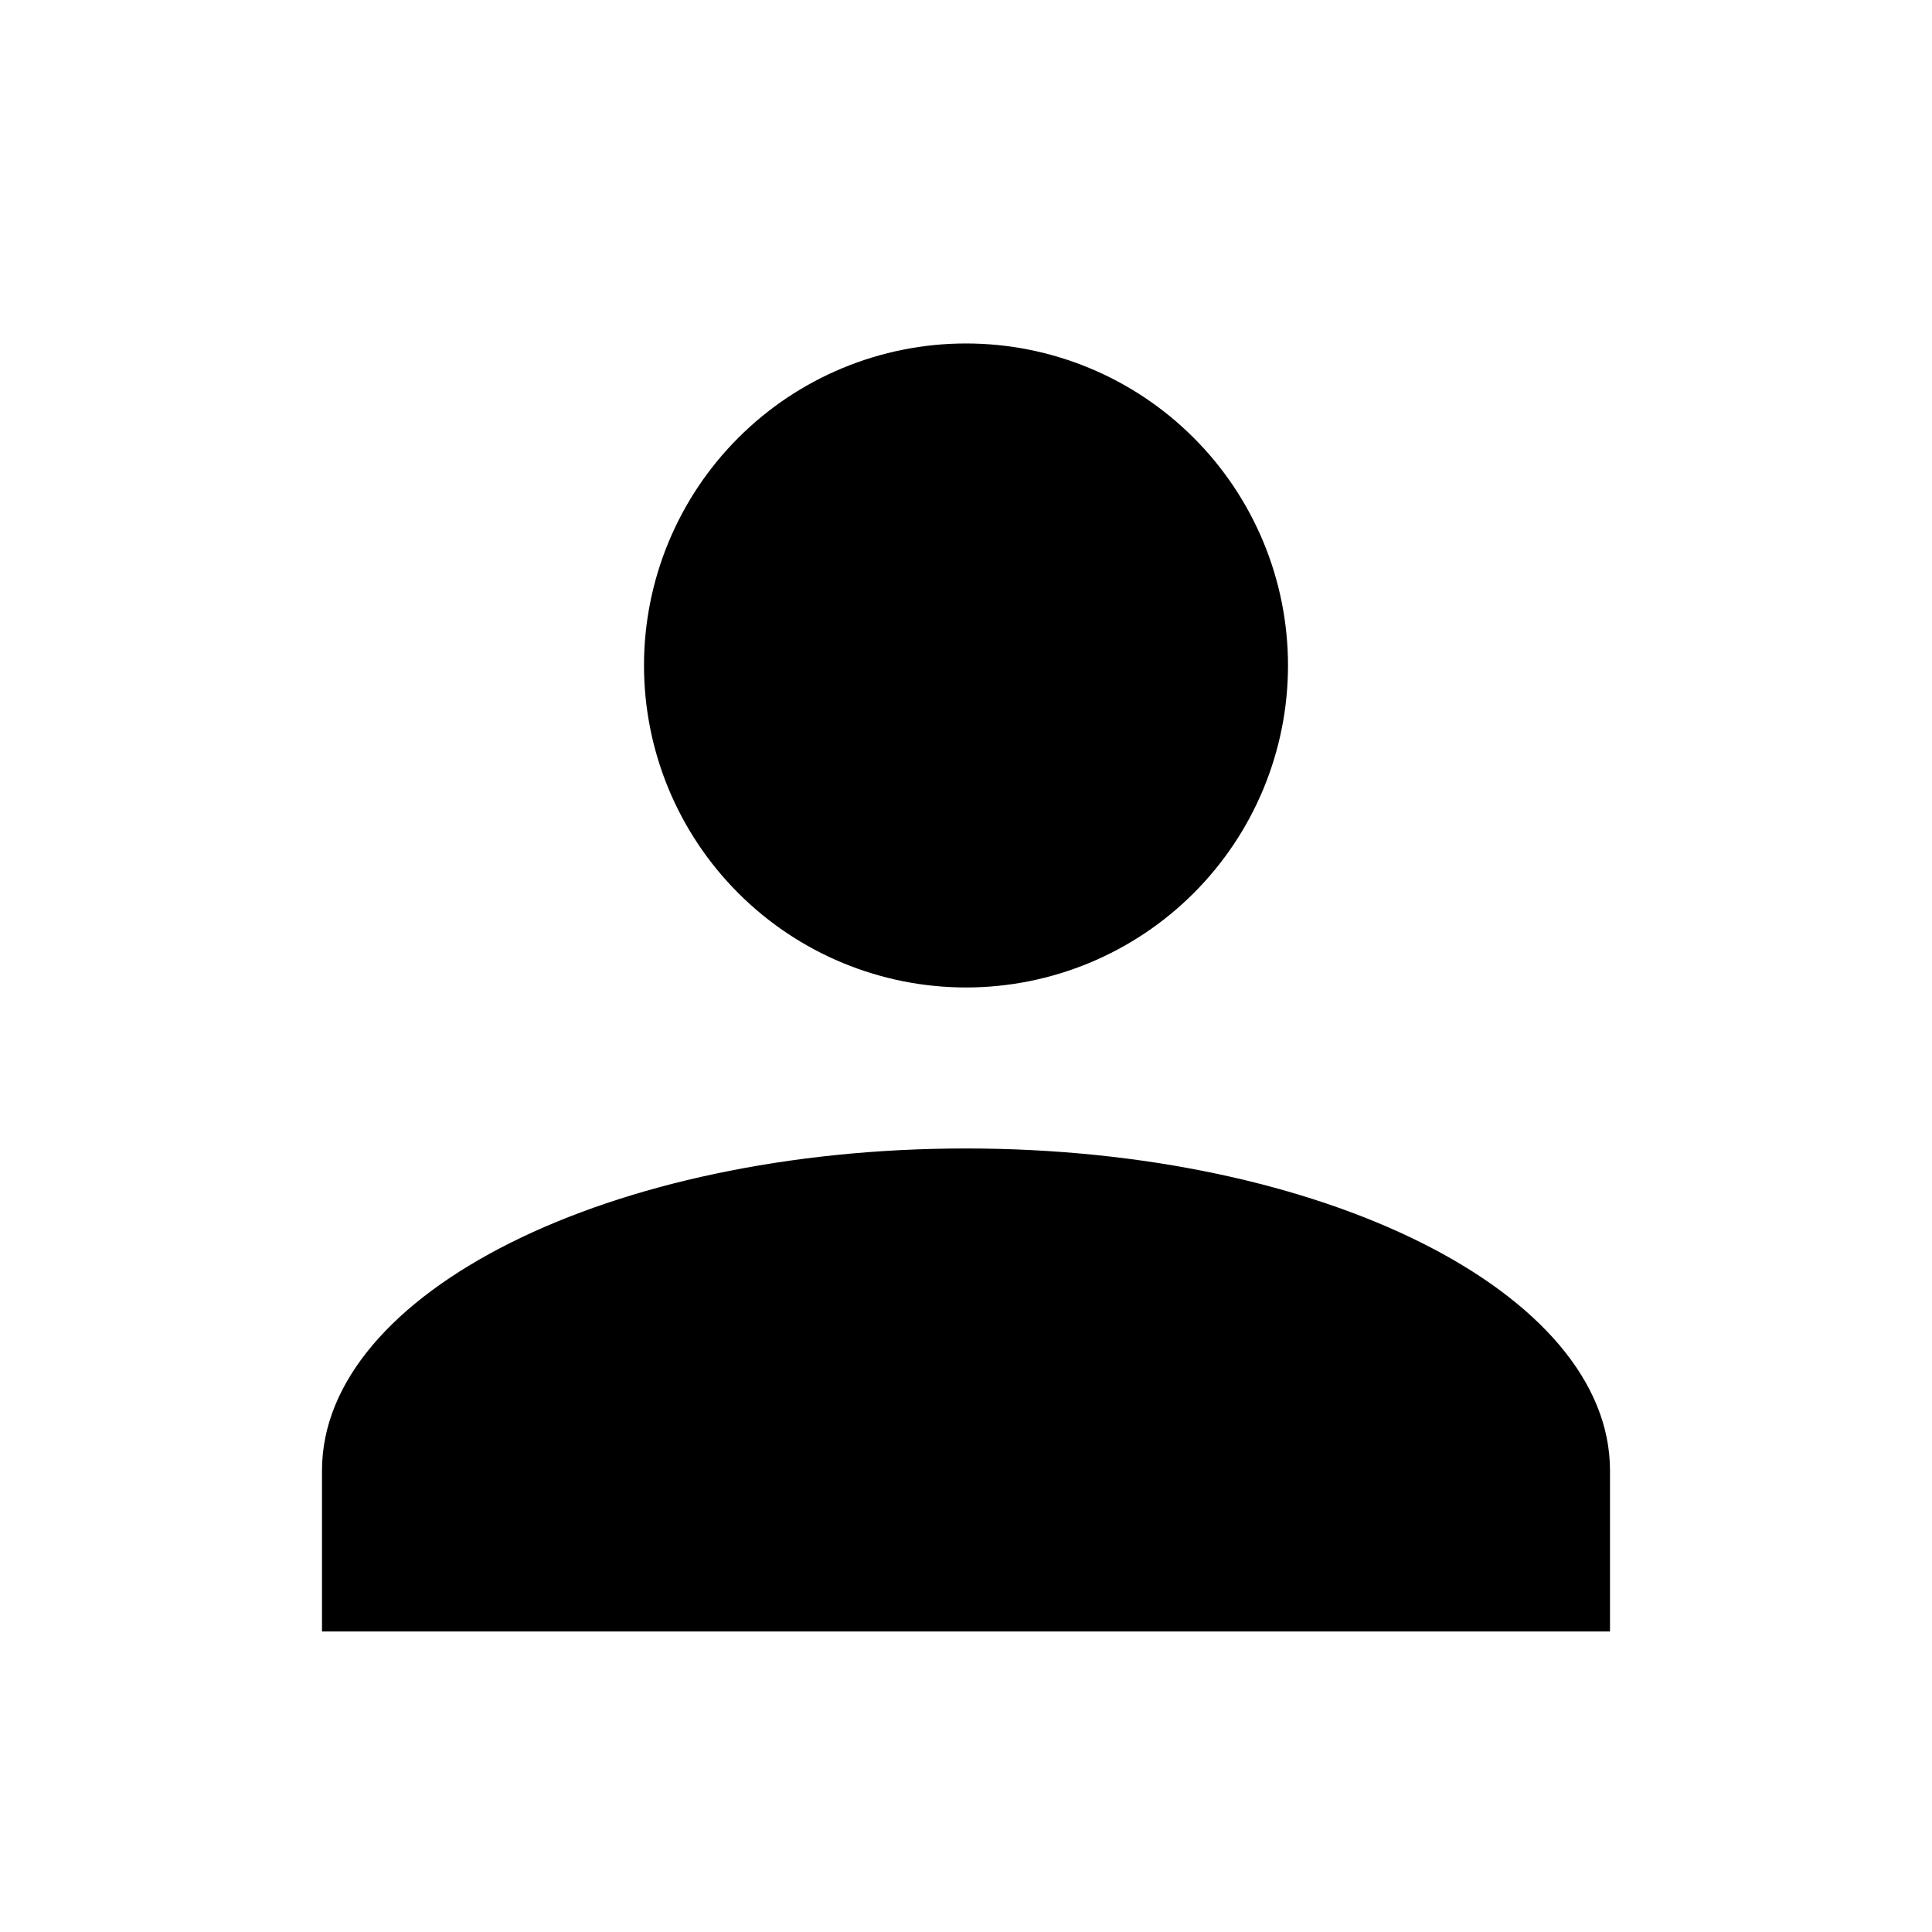
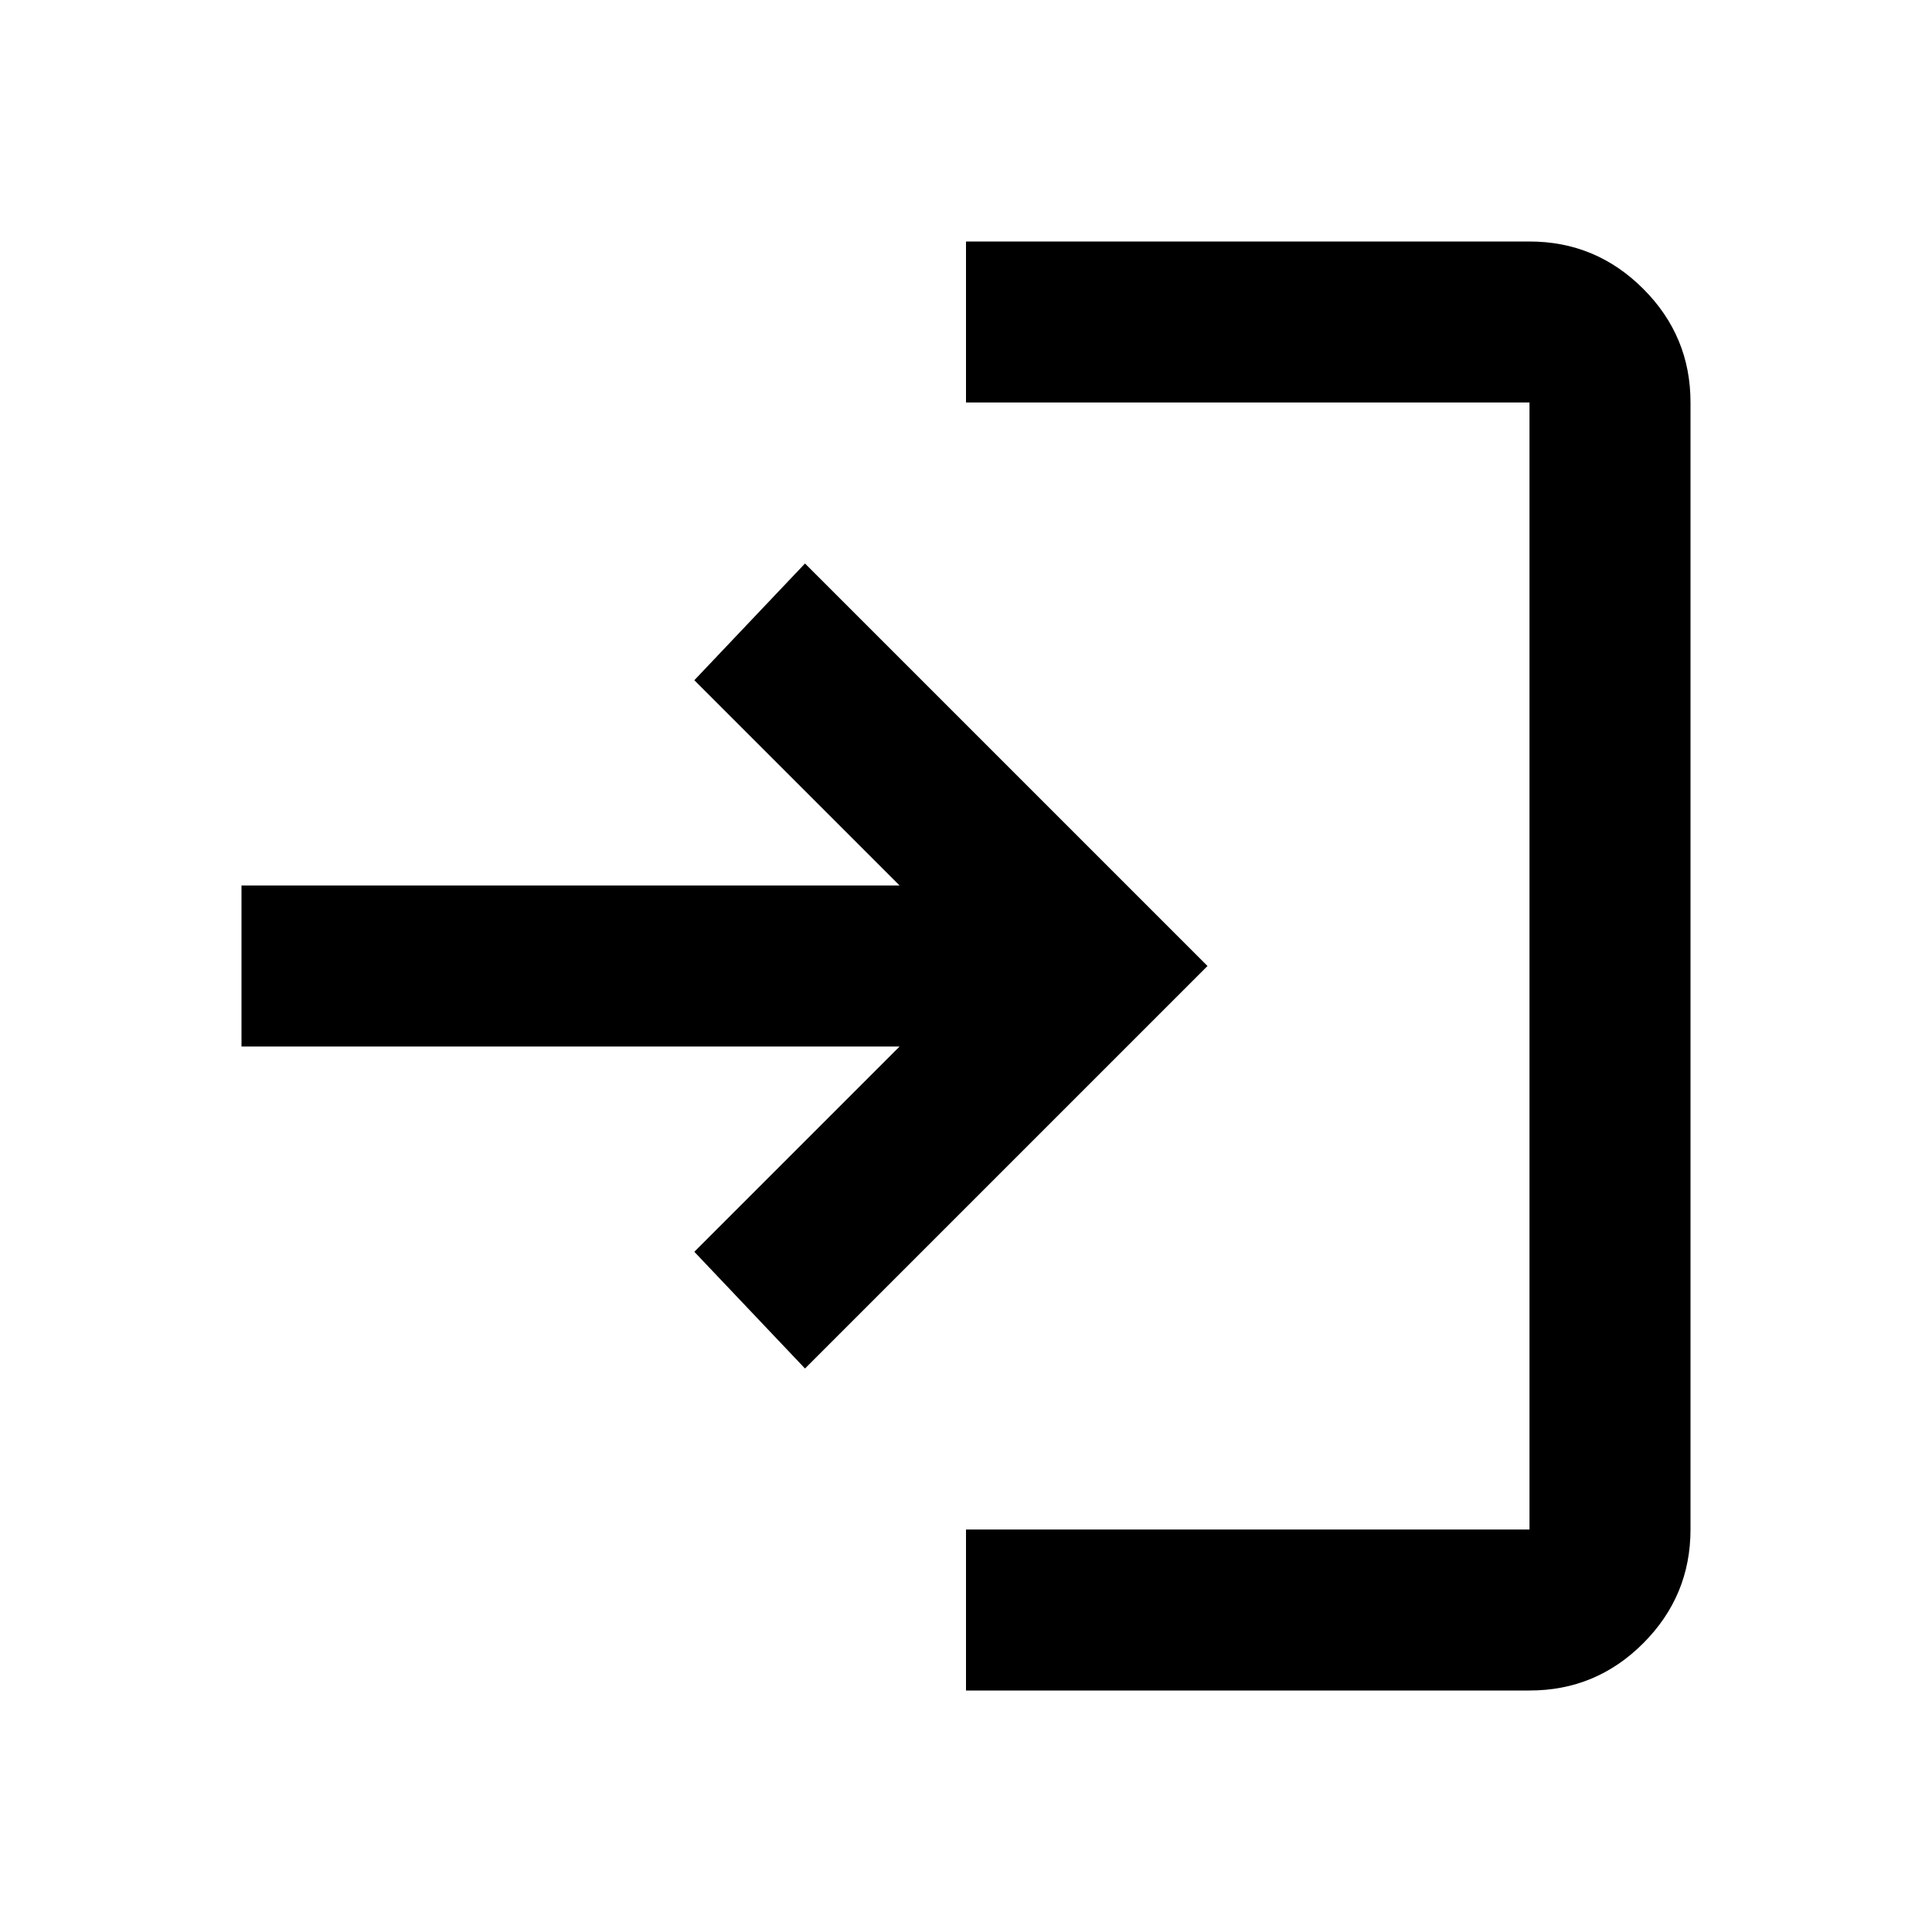
- <svg xmlns="http://www.w3.org/2000/svg" width="45" height="45" viewBox="0 0 45 45" fill="none">
-   <path d="M22.5 8C24.489 8 26.397 8.79 27.803 10.197C29.21 11.603 30 13.511 30 15.5C30 17.489 29.21 19.397 27.803 20.803C26.397 22.21 24.489 23 22.5 23C20.511 23 18.603 22.21 17.197 20.803C15.79 19.397 15 17.489 15 15.5C15 13.511 15.79 11.603 17.197 10.197C18.603 8.79 20.511 8 22.5 8ZM22.5 26.75C30.788 26.75 37.5 30.106 37.5 34.25V38H7.5V34.25C7.5 30.106 14.213 26.75 22.5 26.75Z" fill="black" />
+ <svg xmlns="http://www.w3.org/2000/svg" width="24" height="24" viewBox="0 0 24 24">
+   <path fill="#000" d="M12 21v-2h7V5h-7V3h7q.825 0 1.413.588T21 5v14q0 .825-.587 1.413T19 21zm-2-4l-1.375-1.45l2.55-2.55H3v-2h8.175l-2.55-2.55L10 7l5 5z" />
</svg>
